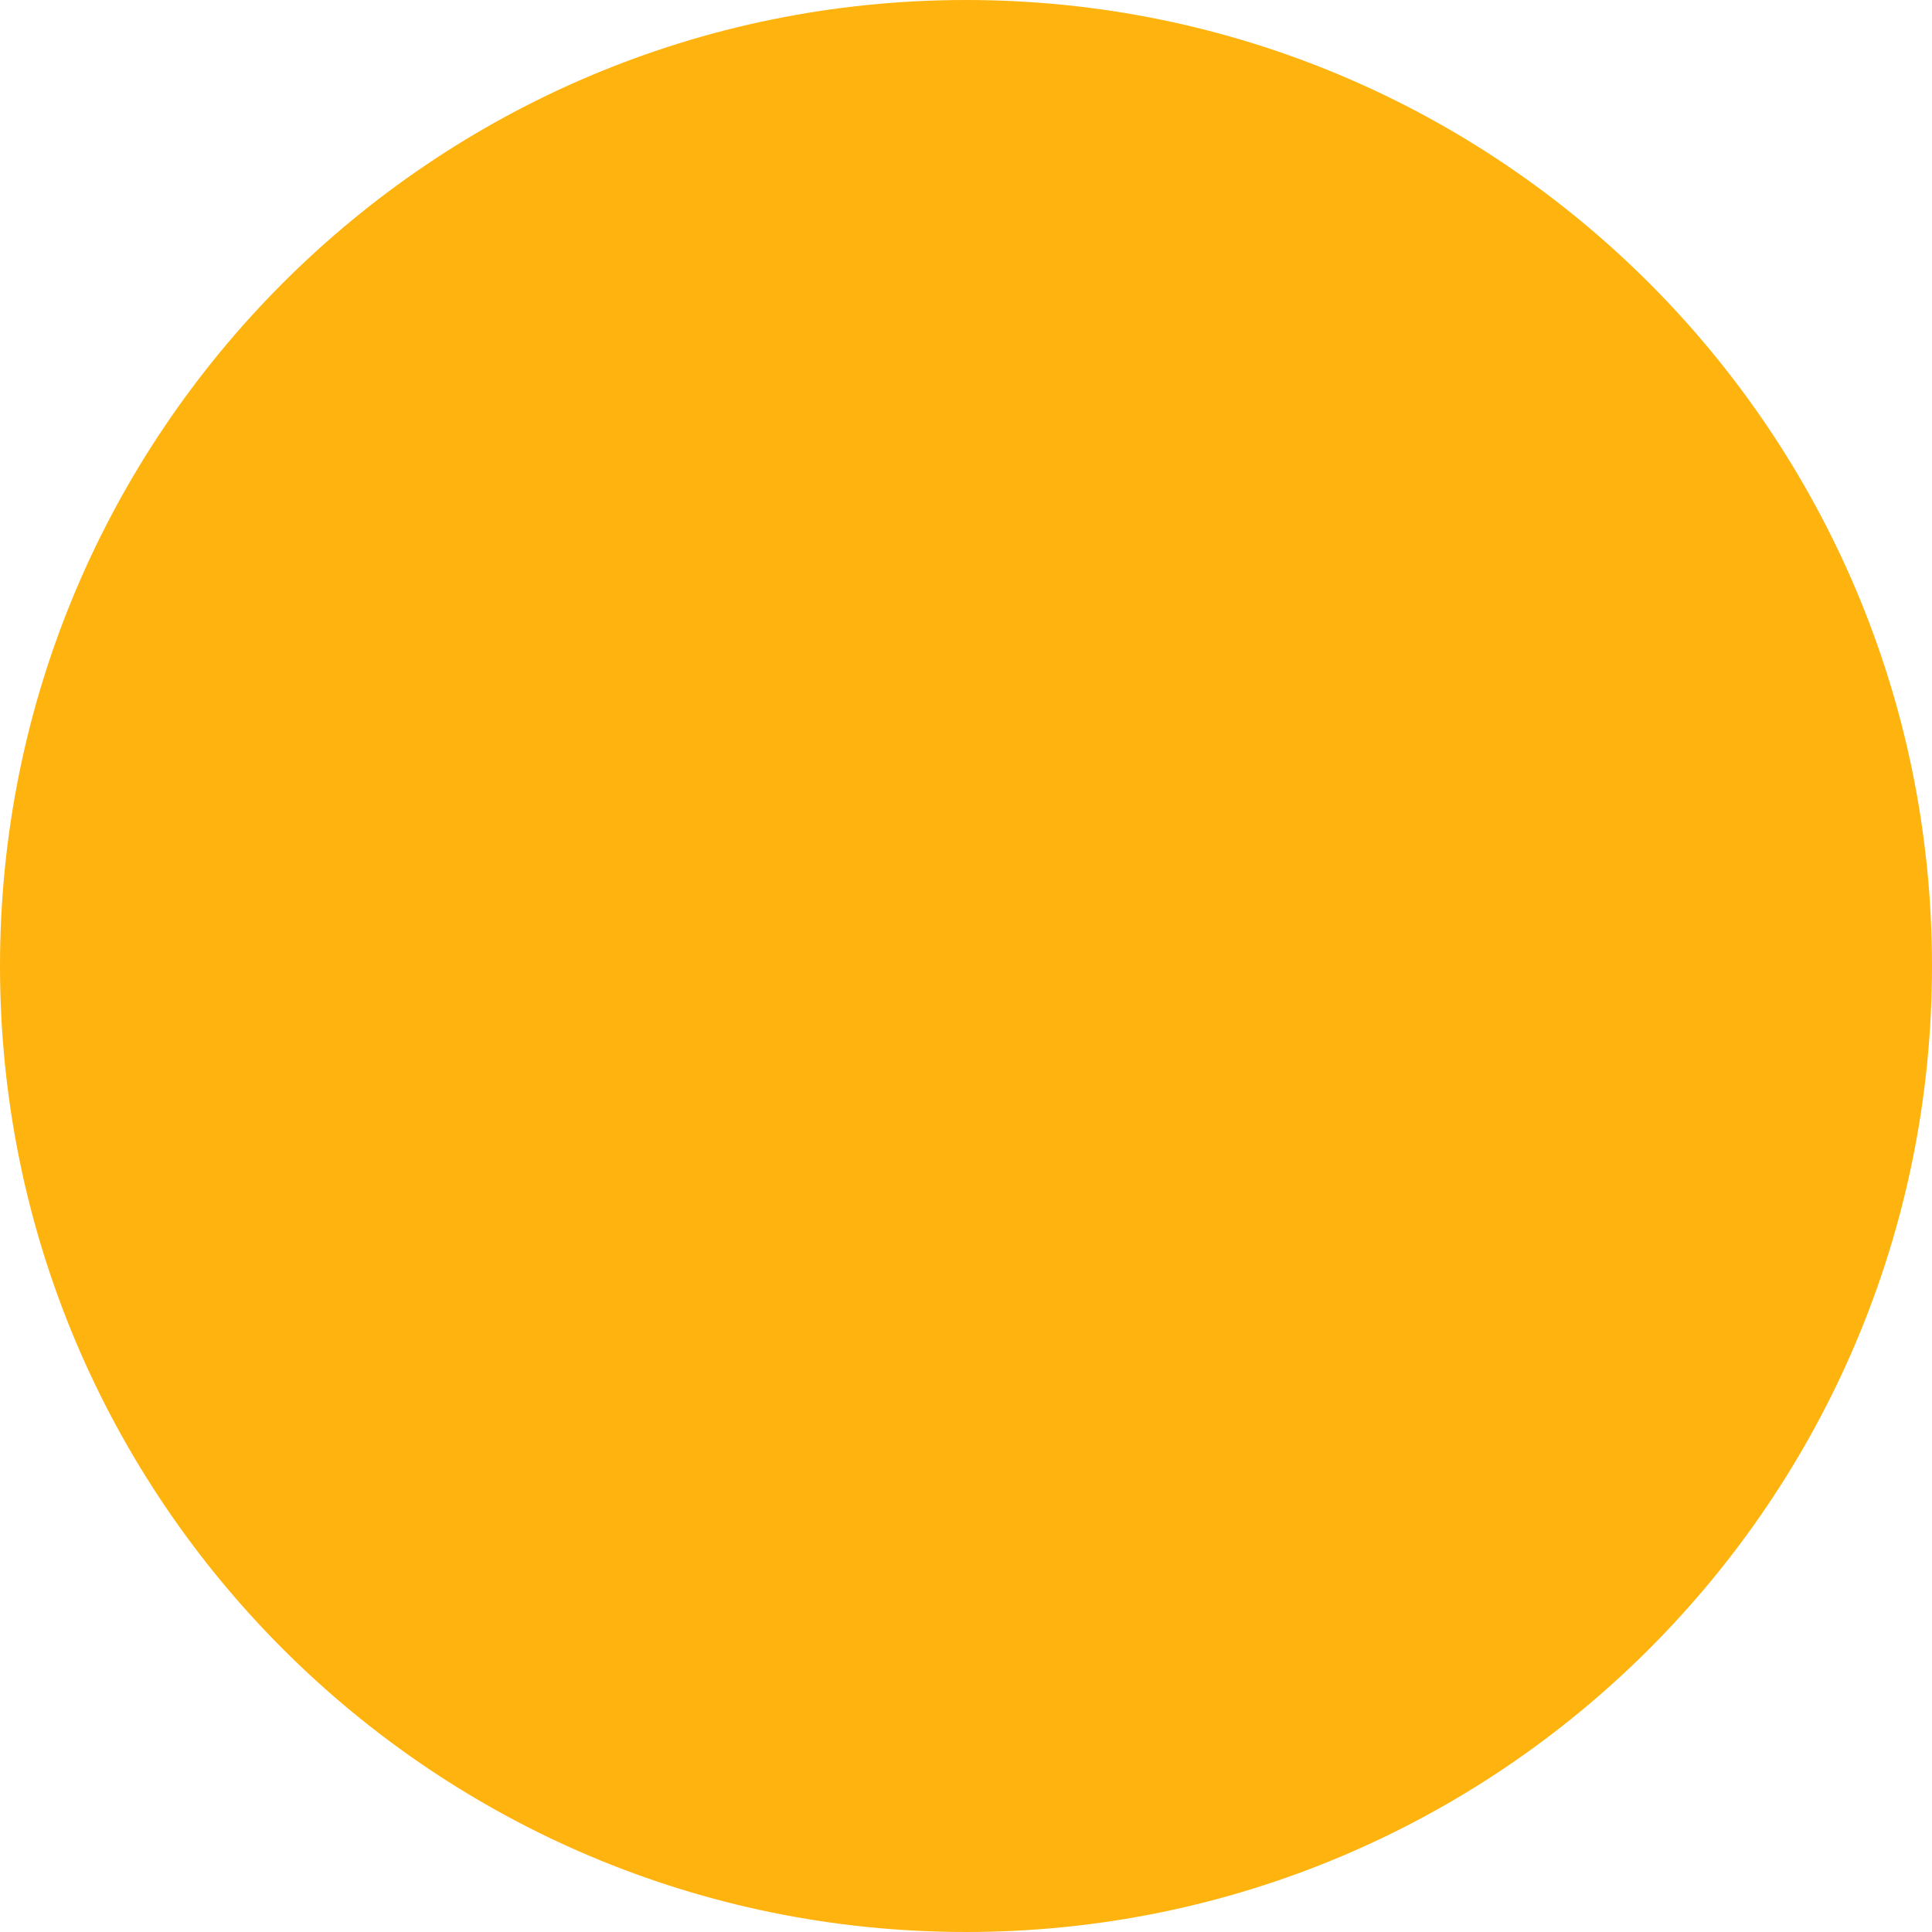
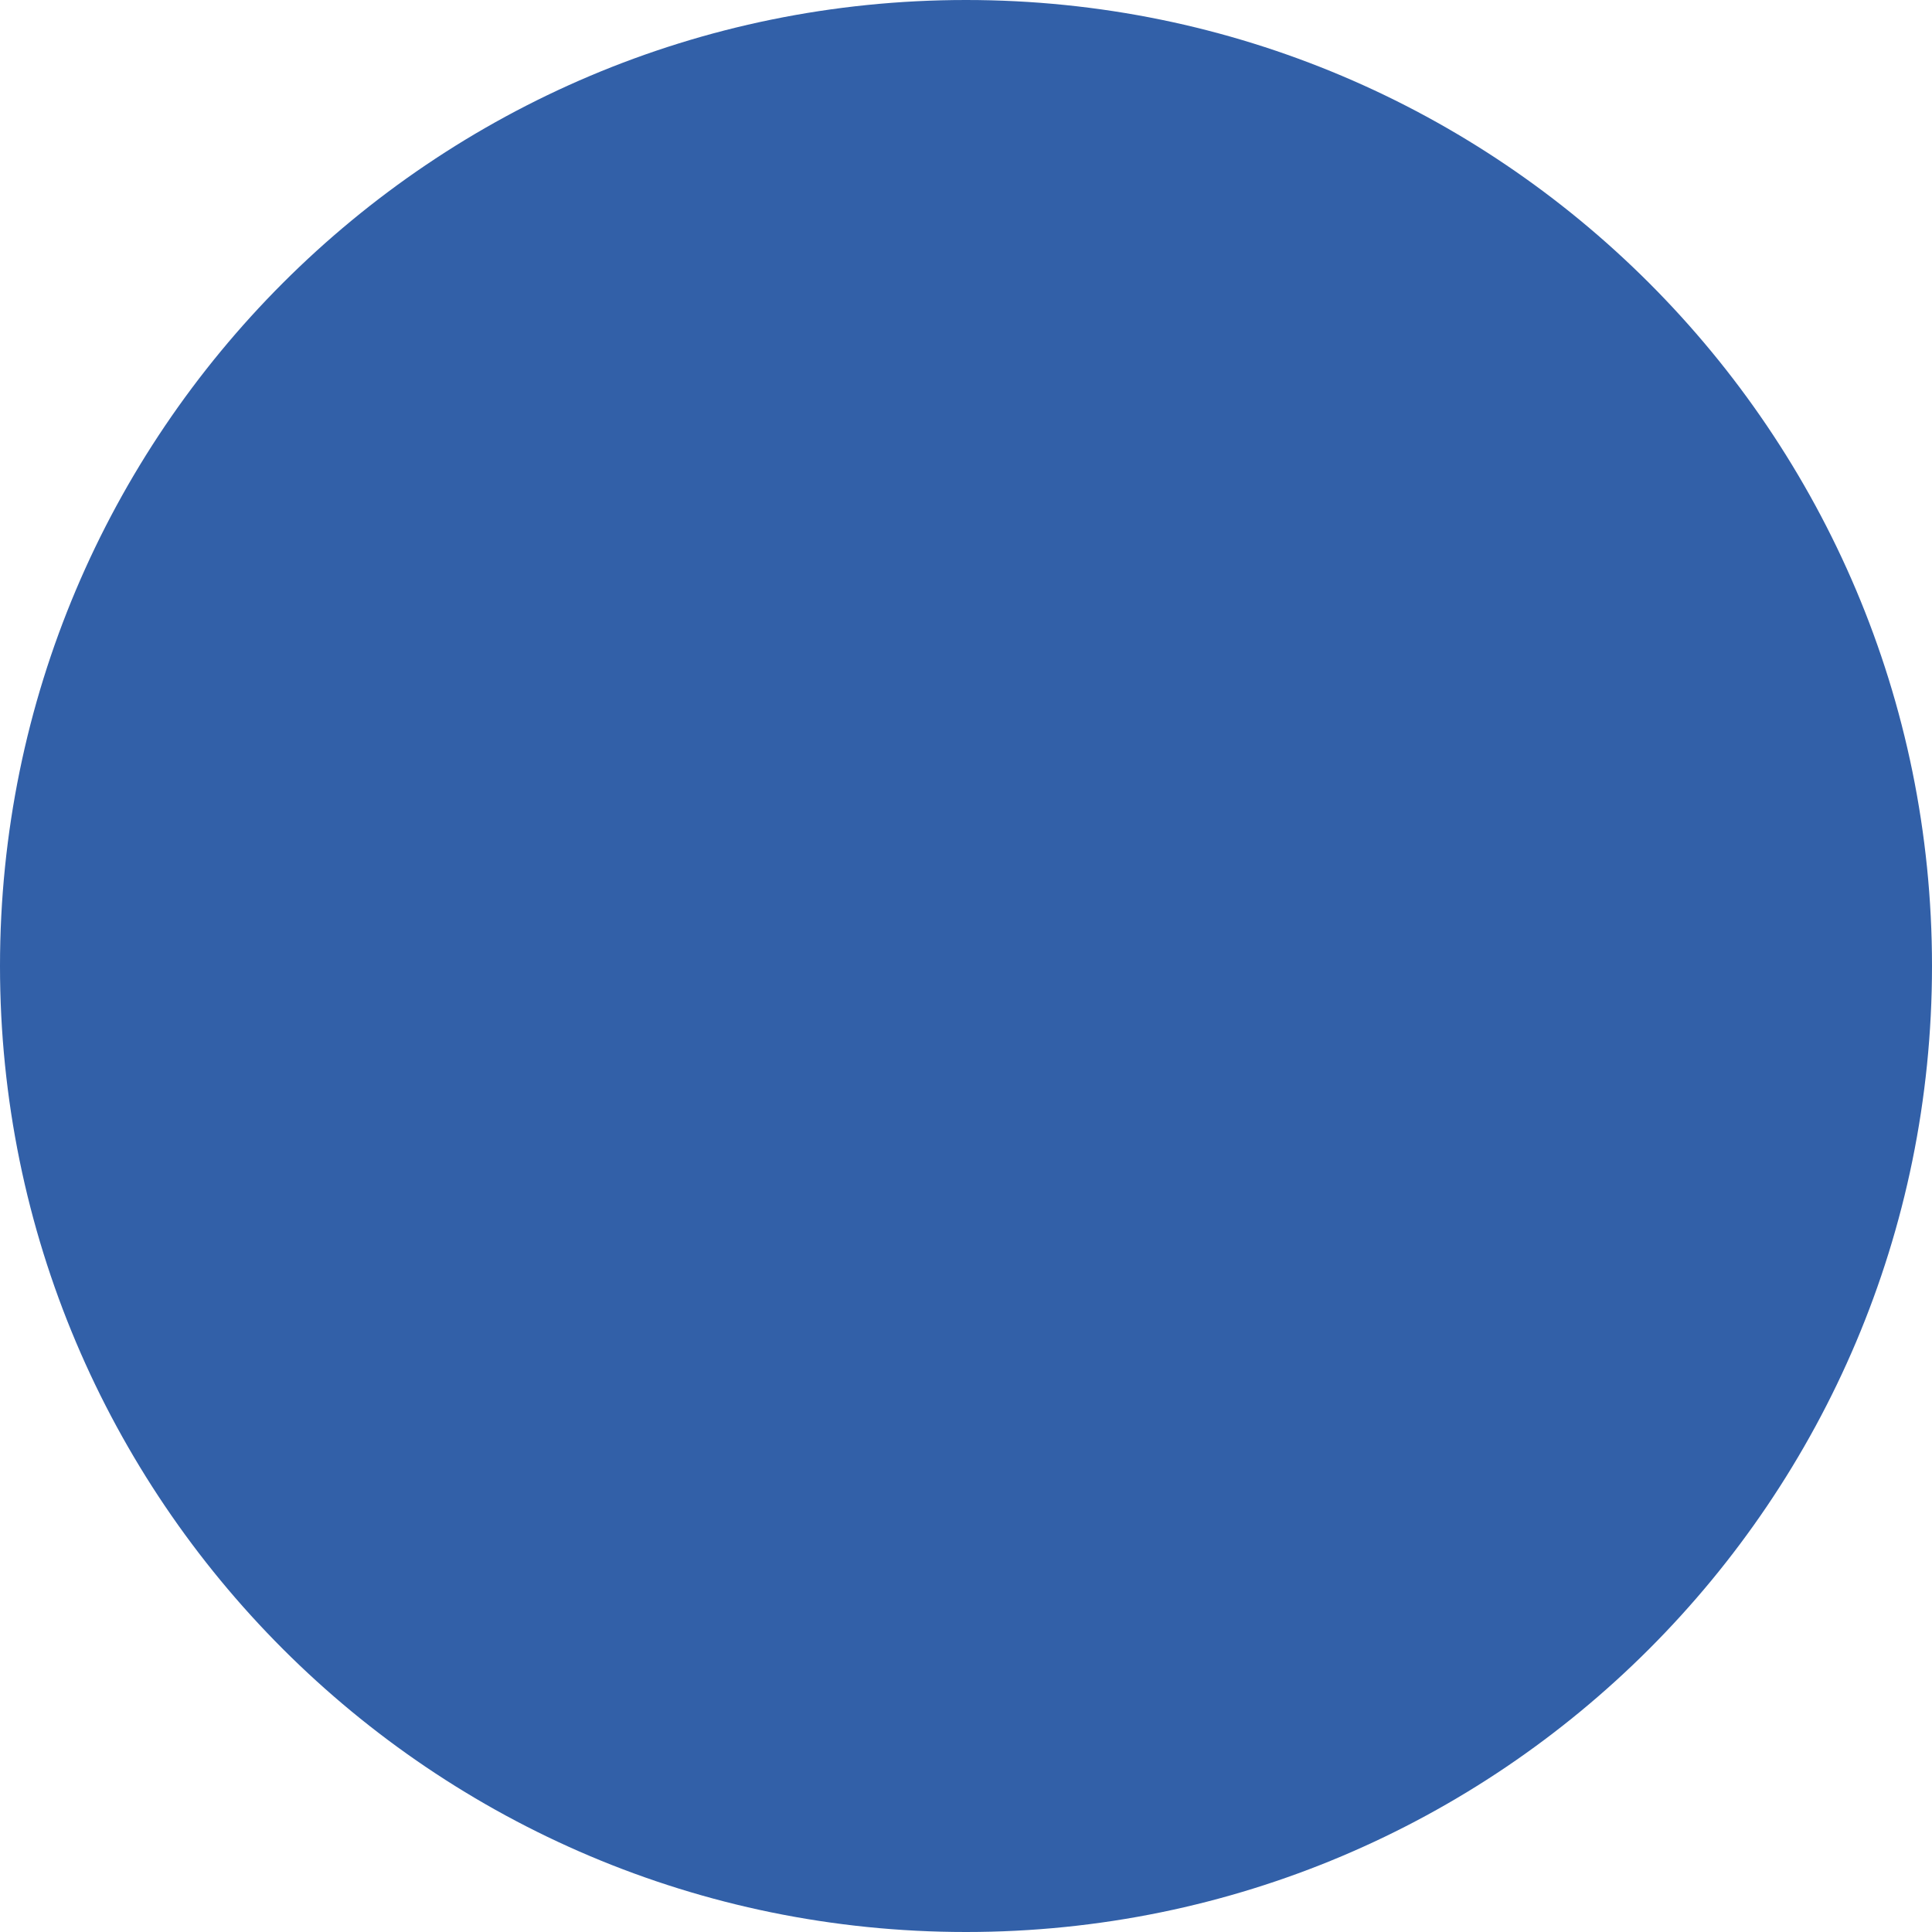
<svg xmlns="http://www.w3.org/2000/svg" id="Layer_1" data-name="Layer 1" viewBox="0 0 492.23 492.23">
  <defs>
-     <style>.cls-1{fill:#ffb30f;}</style>
+     <style>.cls-1{fill:#3260a8;}</style>
  </defs>
  <circle class="cls-1" cx="246.115" cy="246.115" r="246.115" />
</svg>
